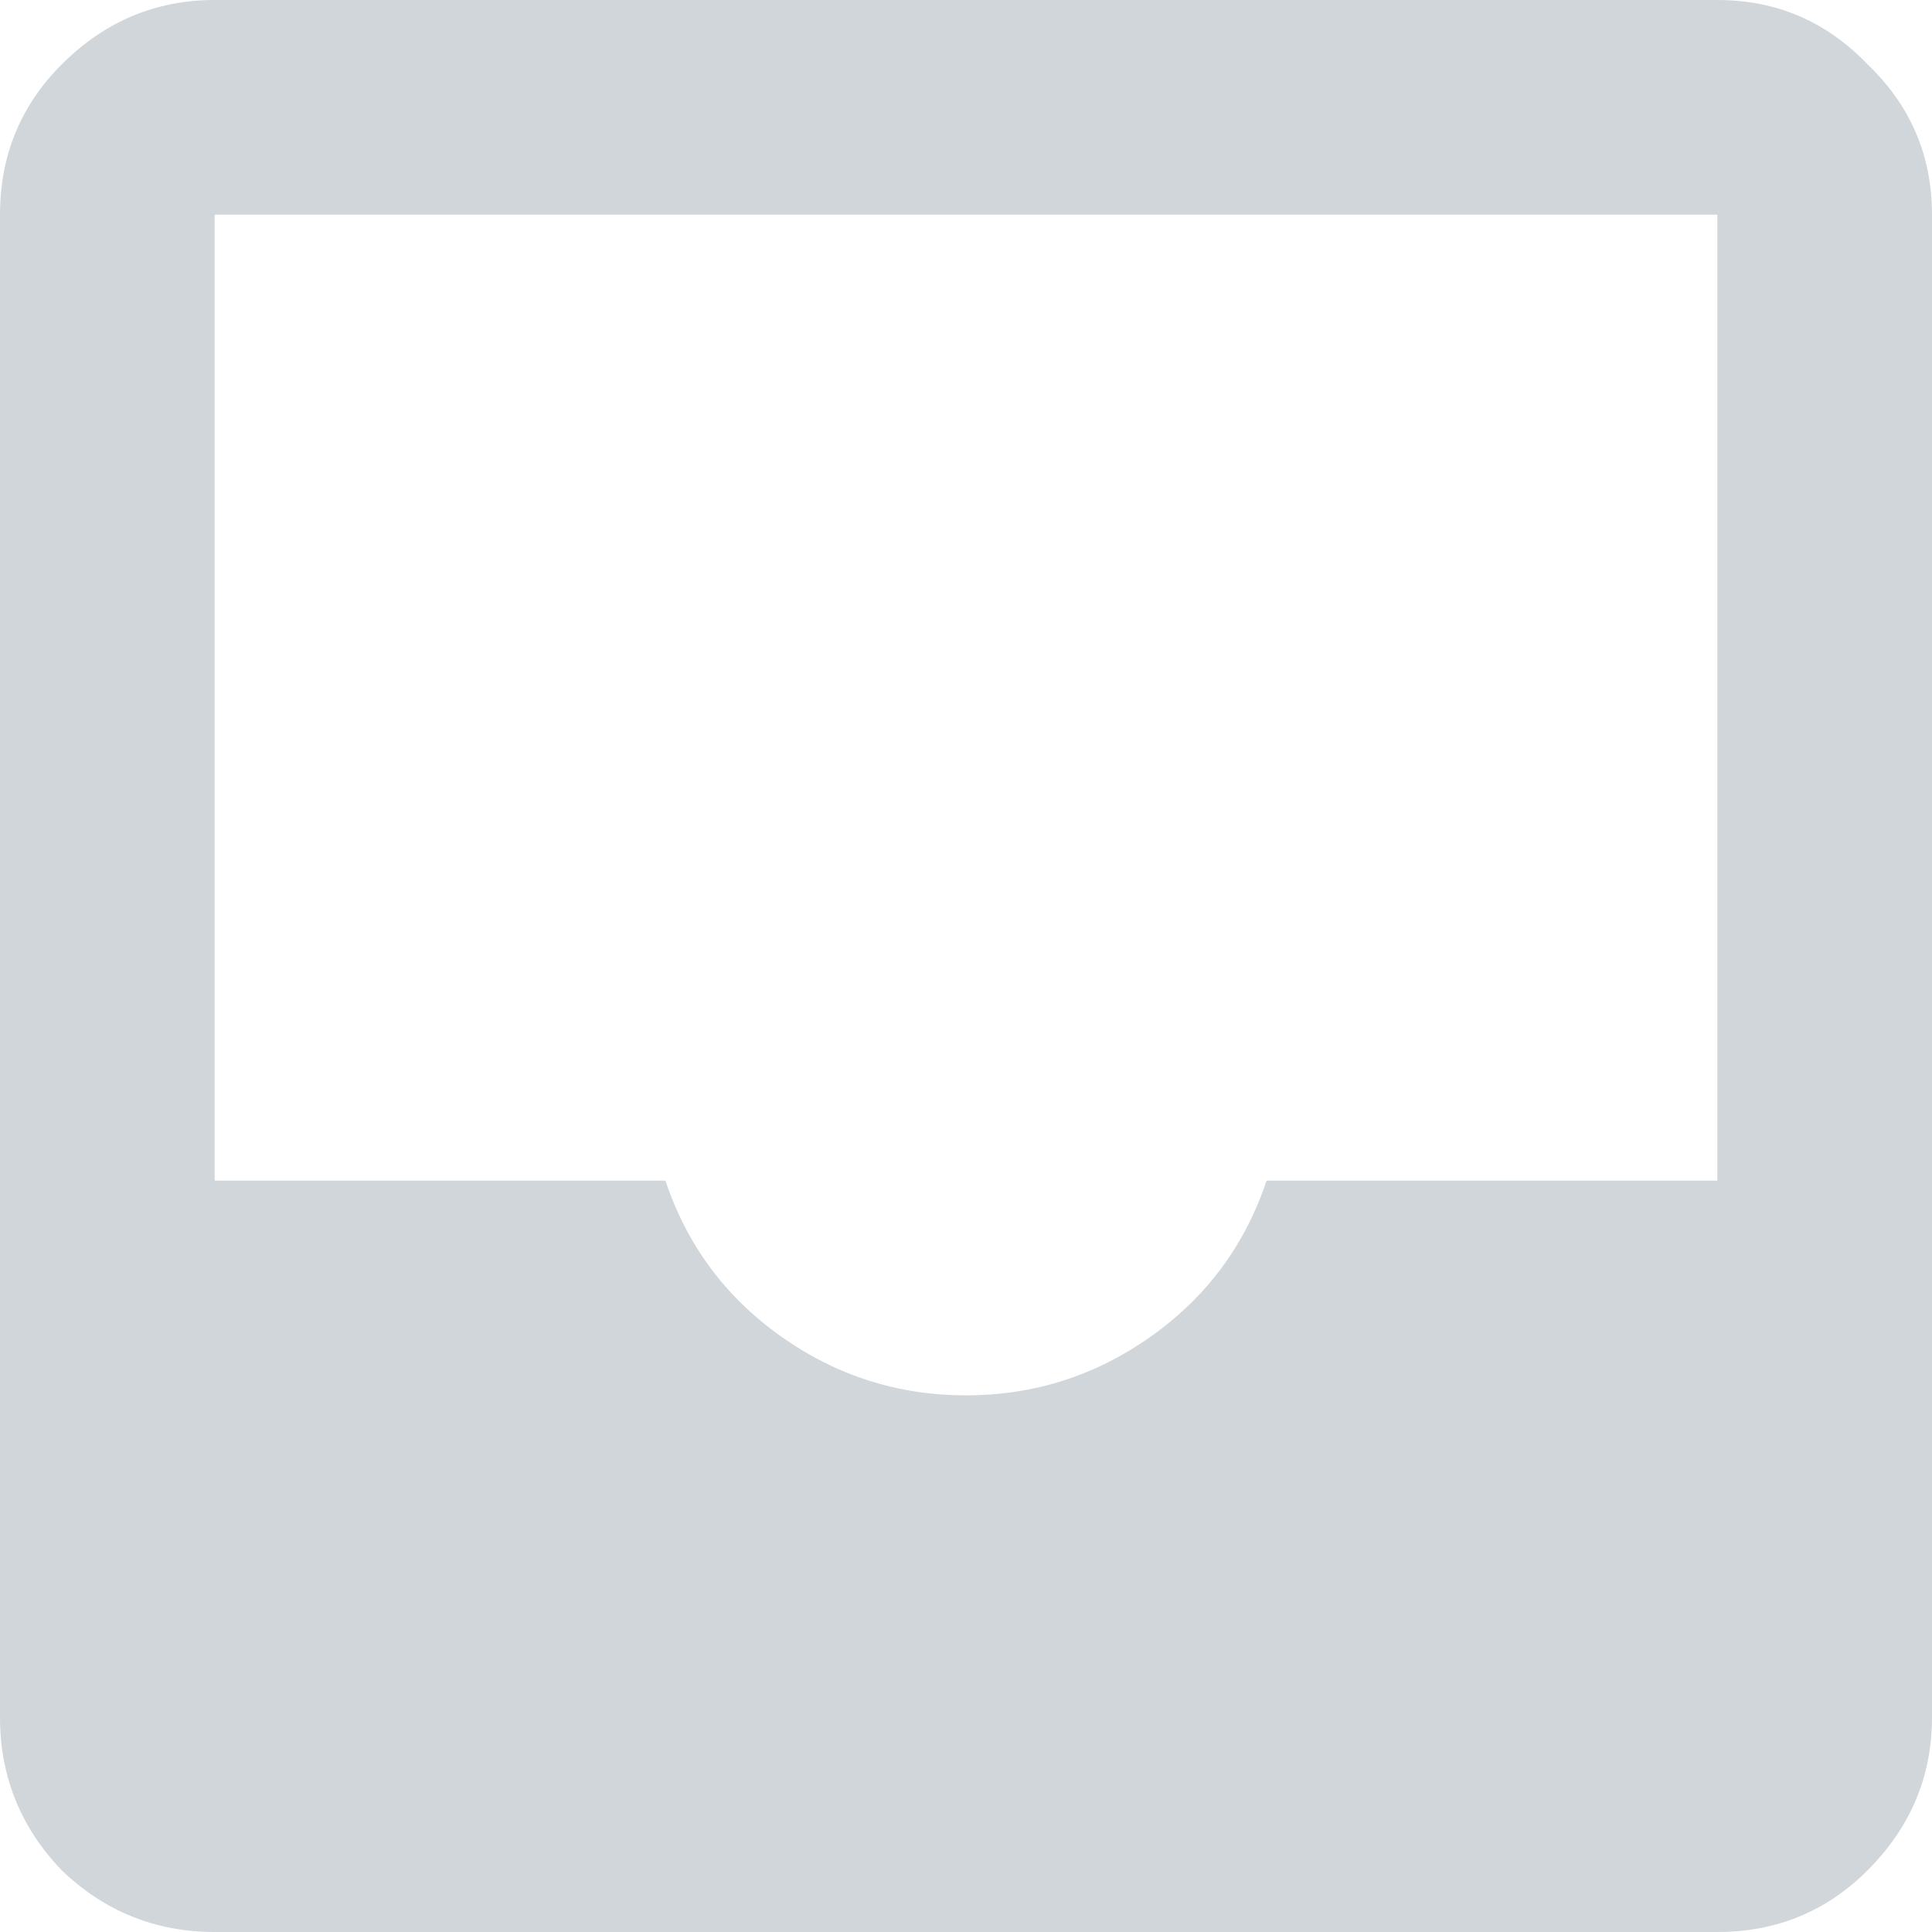
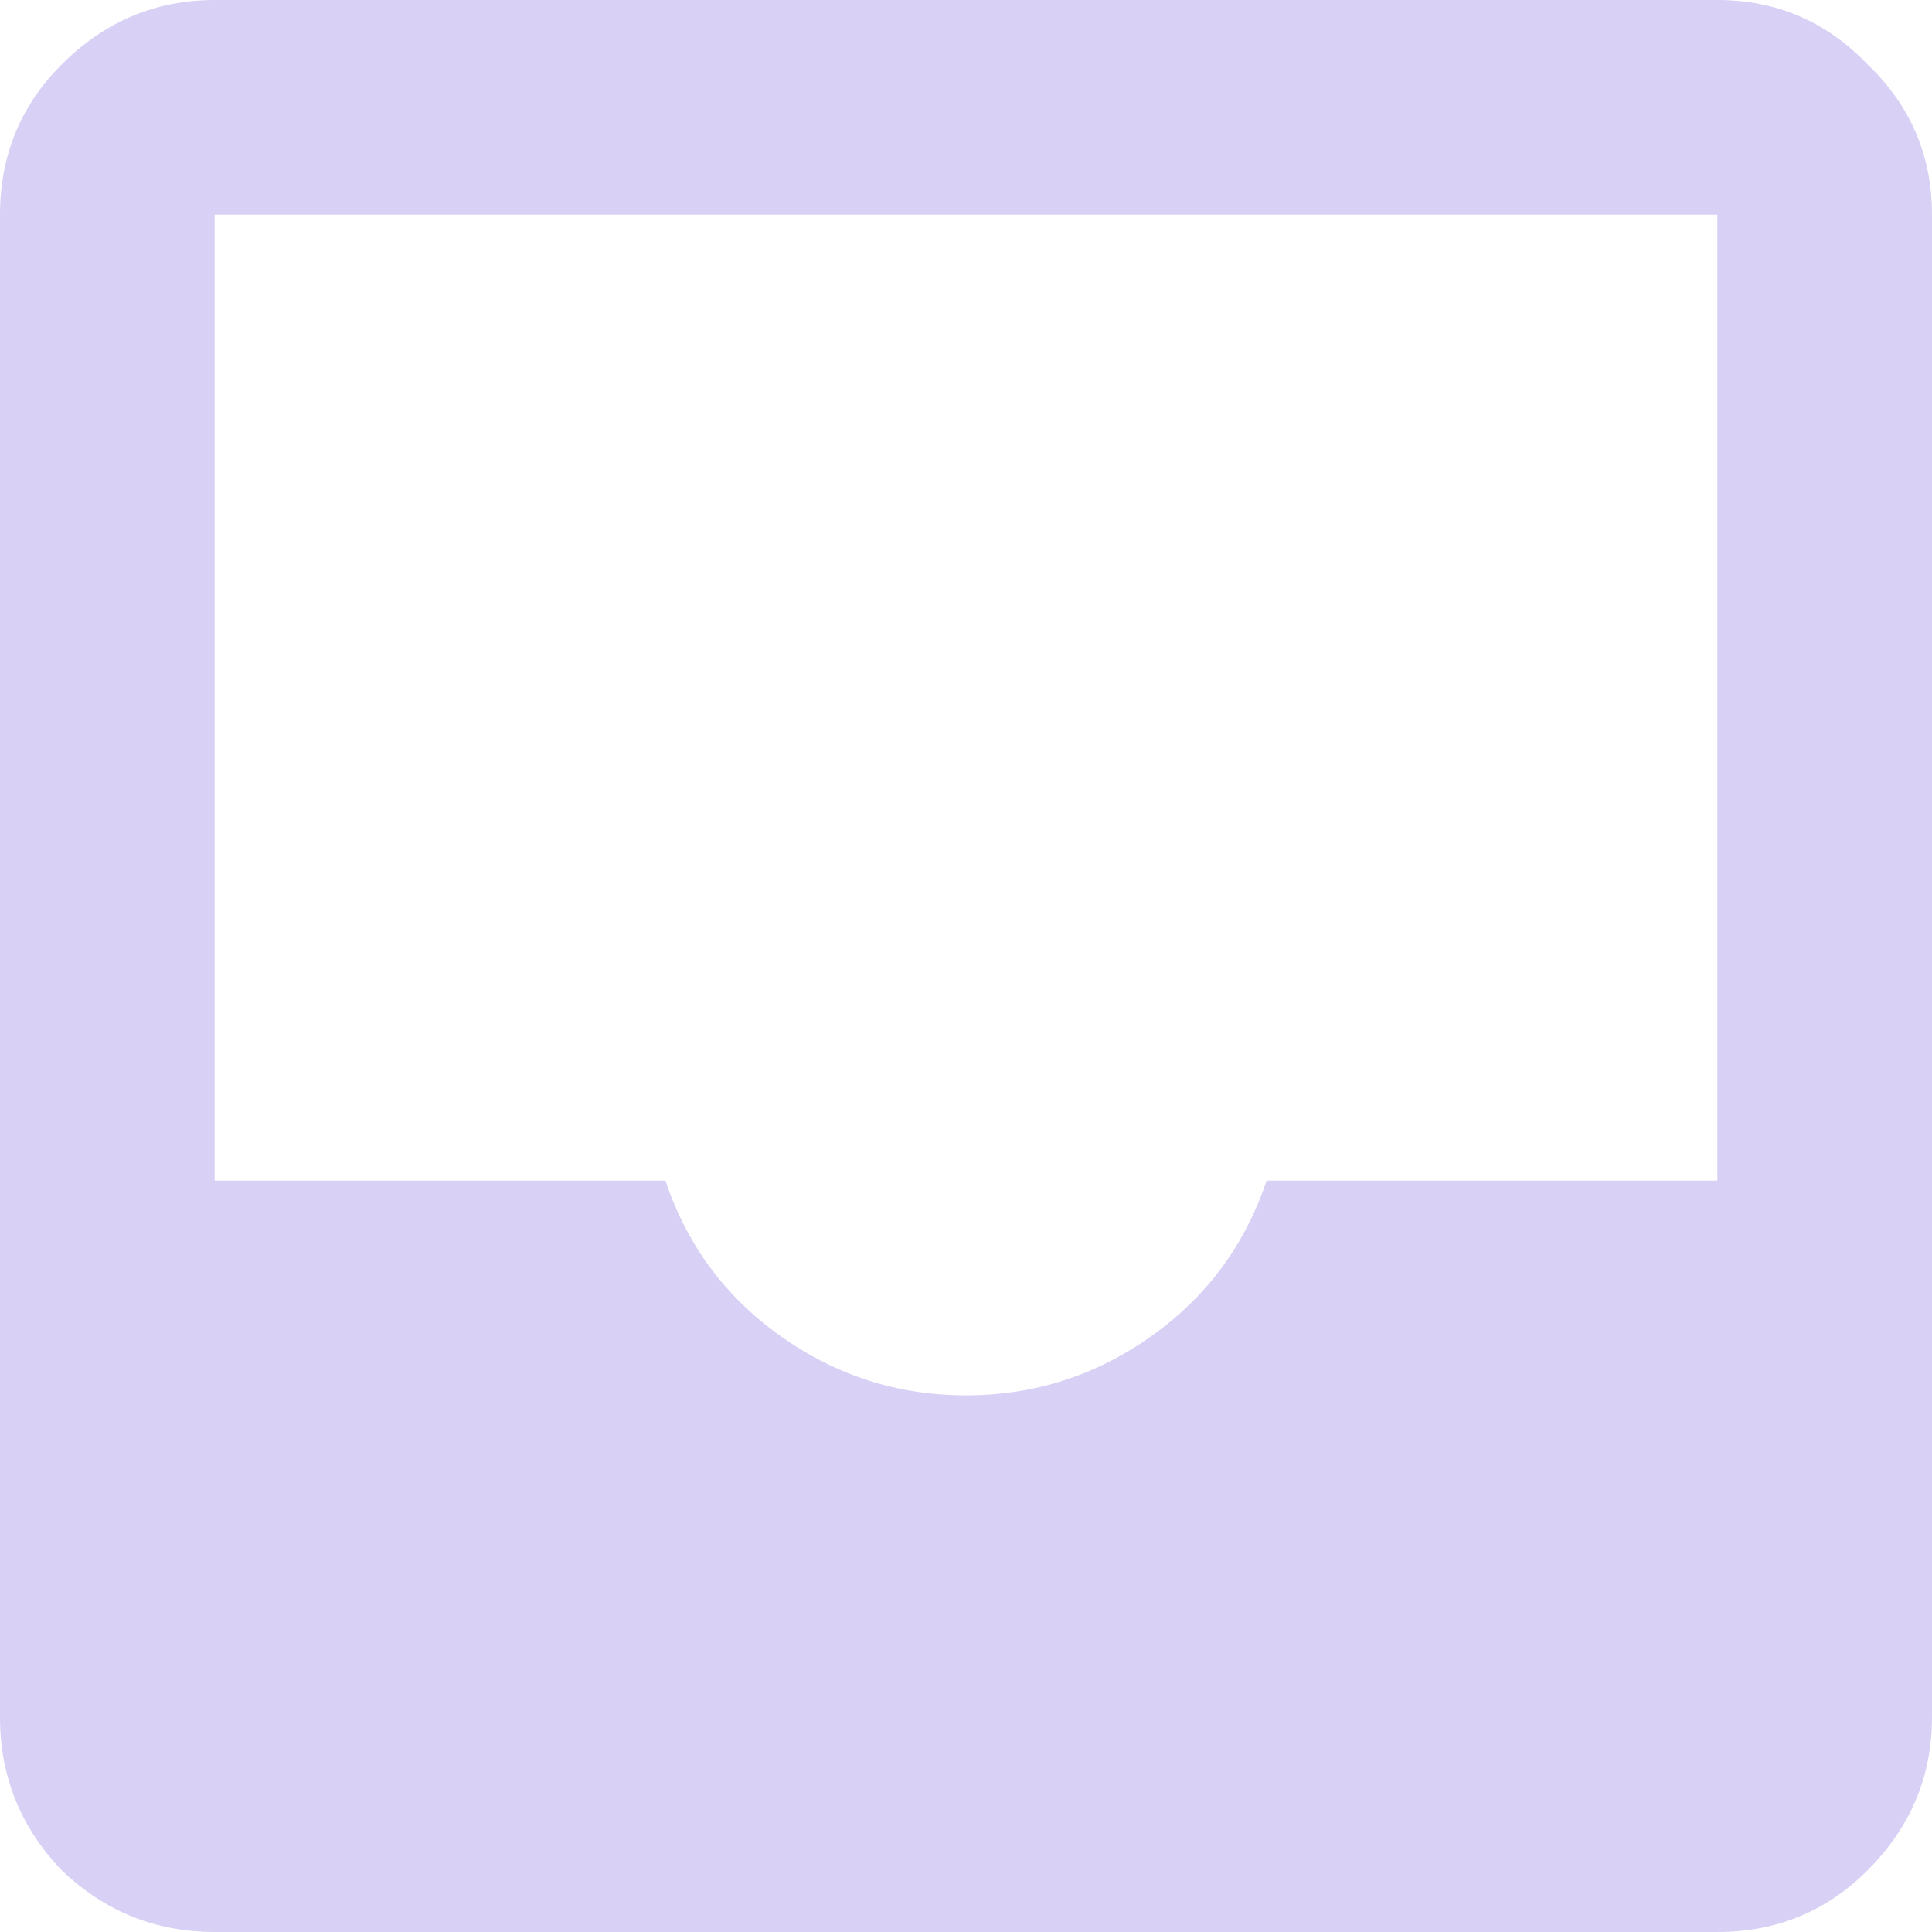
<svg xmlns="http://www.w3.org/2000/svg" preserveAspectRatio="none" overflow="visible" style="display: block;" width="48" height="48" viewBox="0 0 48 48" fill="none">
-   <path id="icon" d="M5.333 48C3.867 48 2.6 47.489 1.533 46.467C0.511 45.4 0 44.133 0 42.667V5.333C0 3.867 0.511 2.622 1.533 1.6C2.6 0.533 3.867 0 5.333 0H42.667C44.133 0 45.378 0.533 46.4 1.6C47.467 2.622 48 3.867 48 5.333V42.667C48 44.133 47.467 45.4 46.4 46.467C45.378 47.489 44.133 48 42.667 48H5.333ZM24 34.667C25.689 34.667 27.222 34.178 28.6 33.2C29.978 32.222 30.933 30.933 31.467 29.333H42.667V5.333H5.333V29.333H16.533C17.067 30.933 18.022 32.222 19.4 33.2C20.778 34.178 22.311 34.667 24 34.667Z" fill="#D1D6DB" />
+   <path id="icon" d="M5.333 48C3.867 48 2.6 47.489 1.533 46.467C0.511 45.4 0 44.133 0 42.667V5.333C0 3.867 0.511 2.622 1.533 1.6C2.6 0.533 3.867 0 5.333 0H42.667C44.133 0 45.378 0.533 46.4 1.6C47.467 2.622 48 3.867 48 5.333V42.667C48 44.133 47.467 45.4 46.4 46.467C45.378 47.489 44.133 48 42.667 48H5.333ZM24 34.667C25.689 34.667 27.222 34.178 28.6 33.2C29.978 32.222 30.933 30.933 31.467 29.333H42.667V5.333H5.333V29.333H16.533C17.067 30.933 18.022 32.222 19.4 33.2C20.778 34.178 22.311 34.667 24 34.667Z" fill="#D8D1F5" />
</svg>
